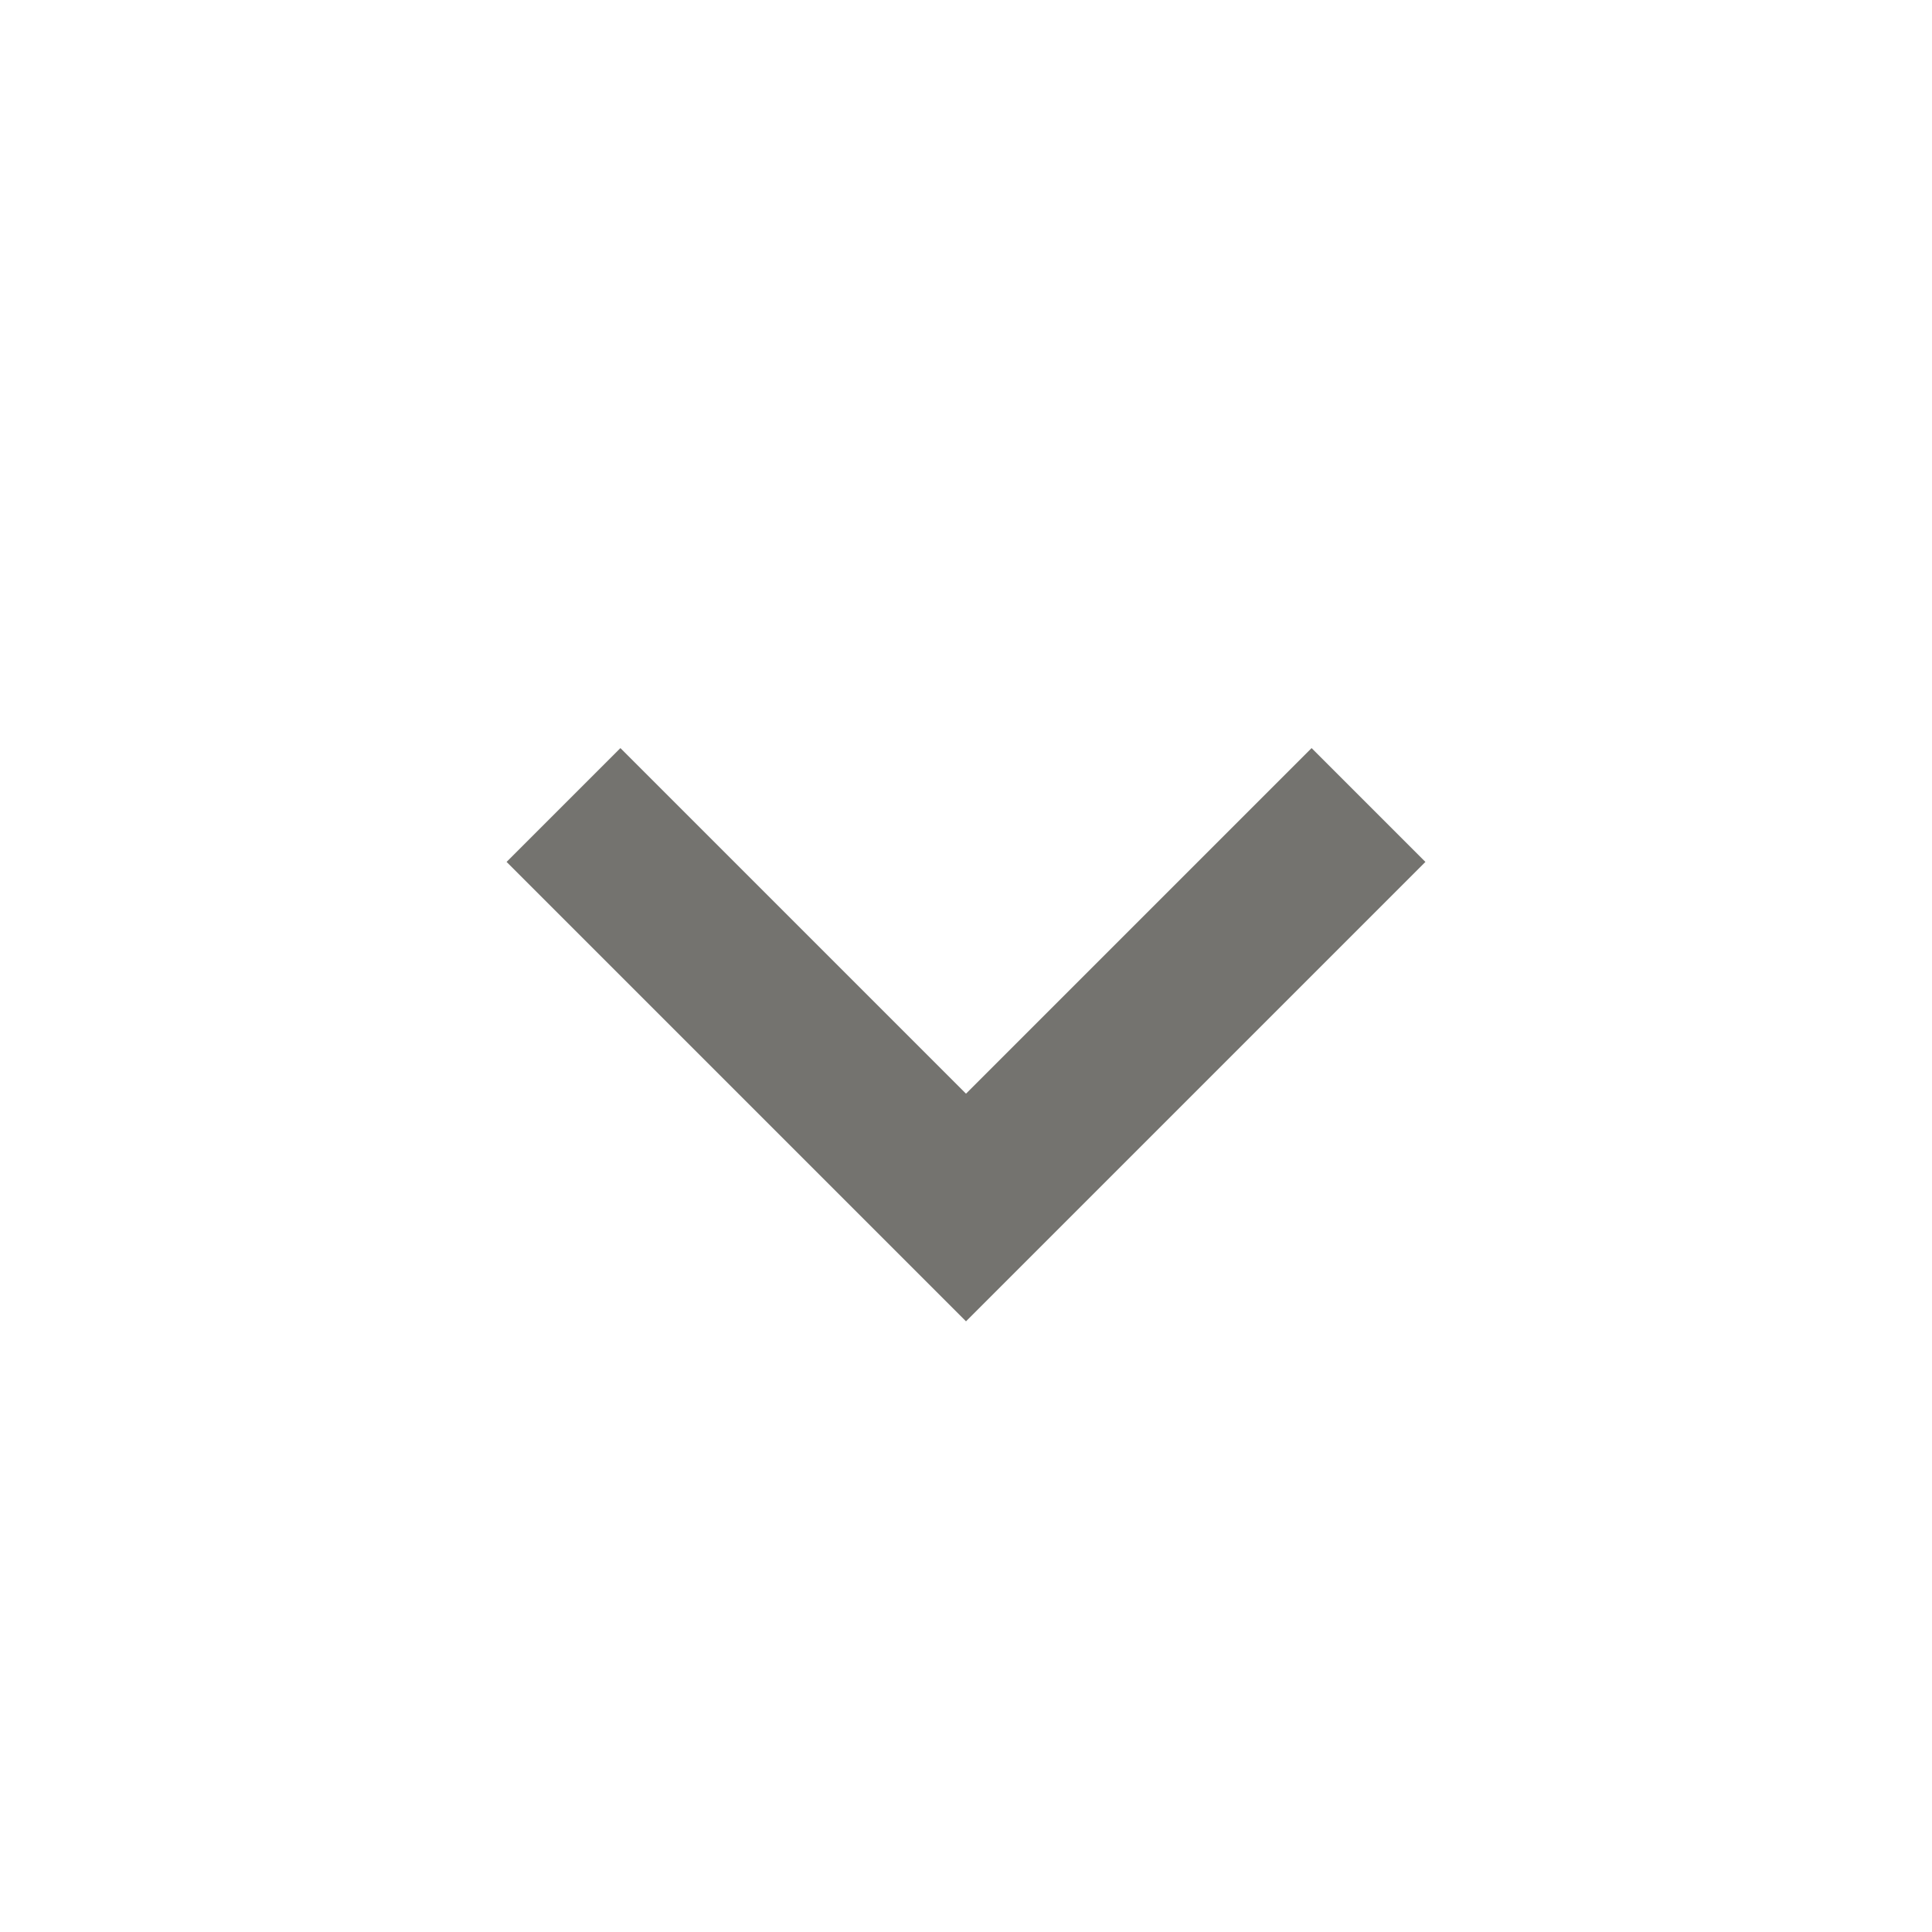
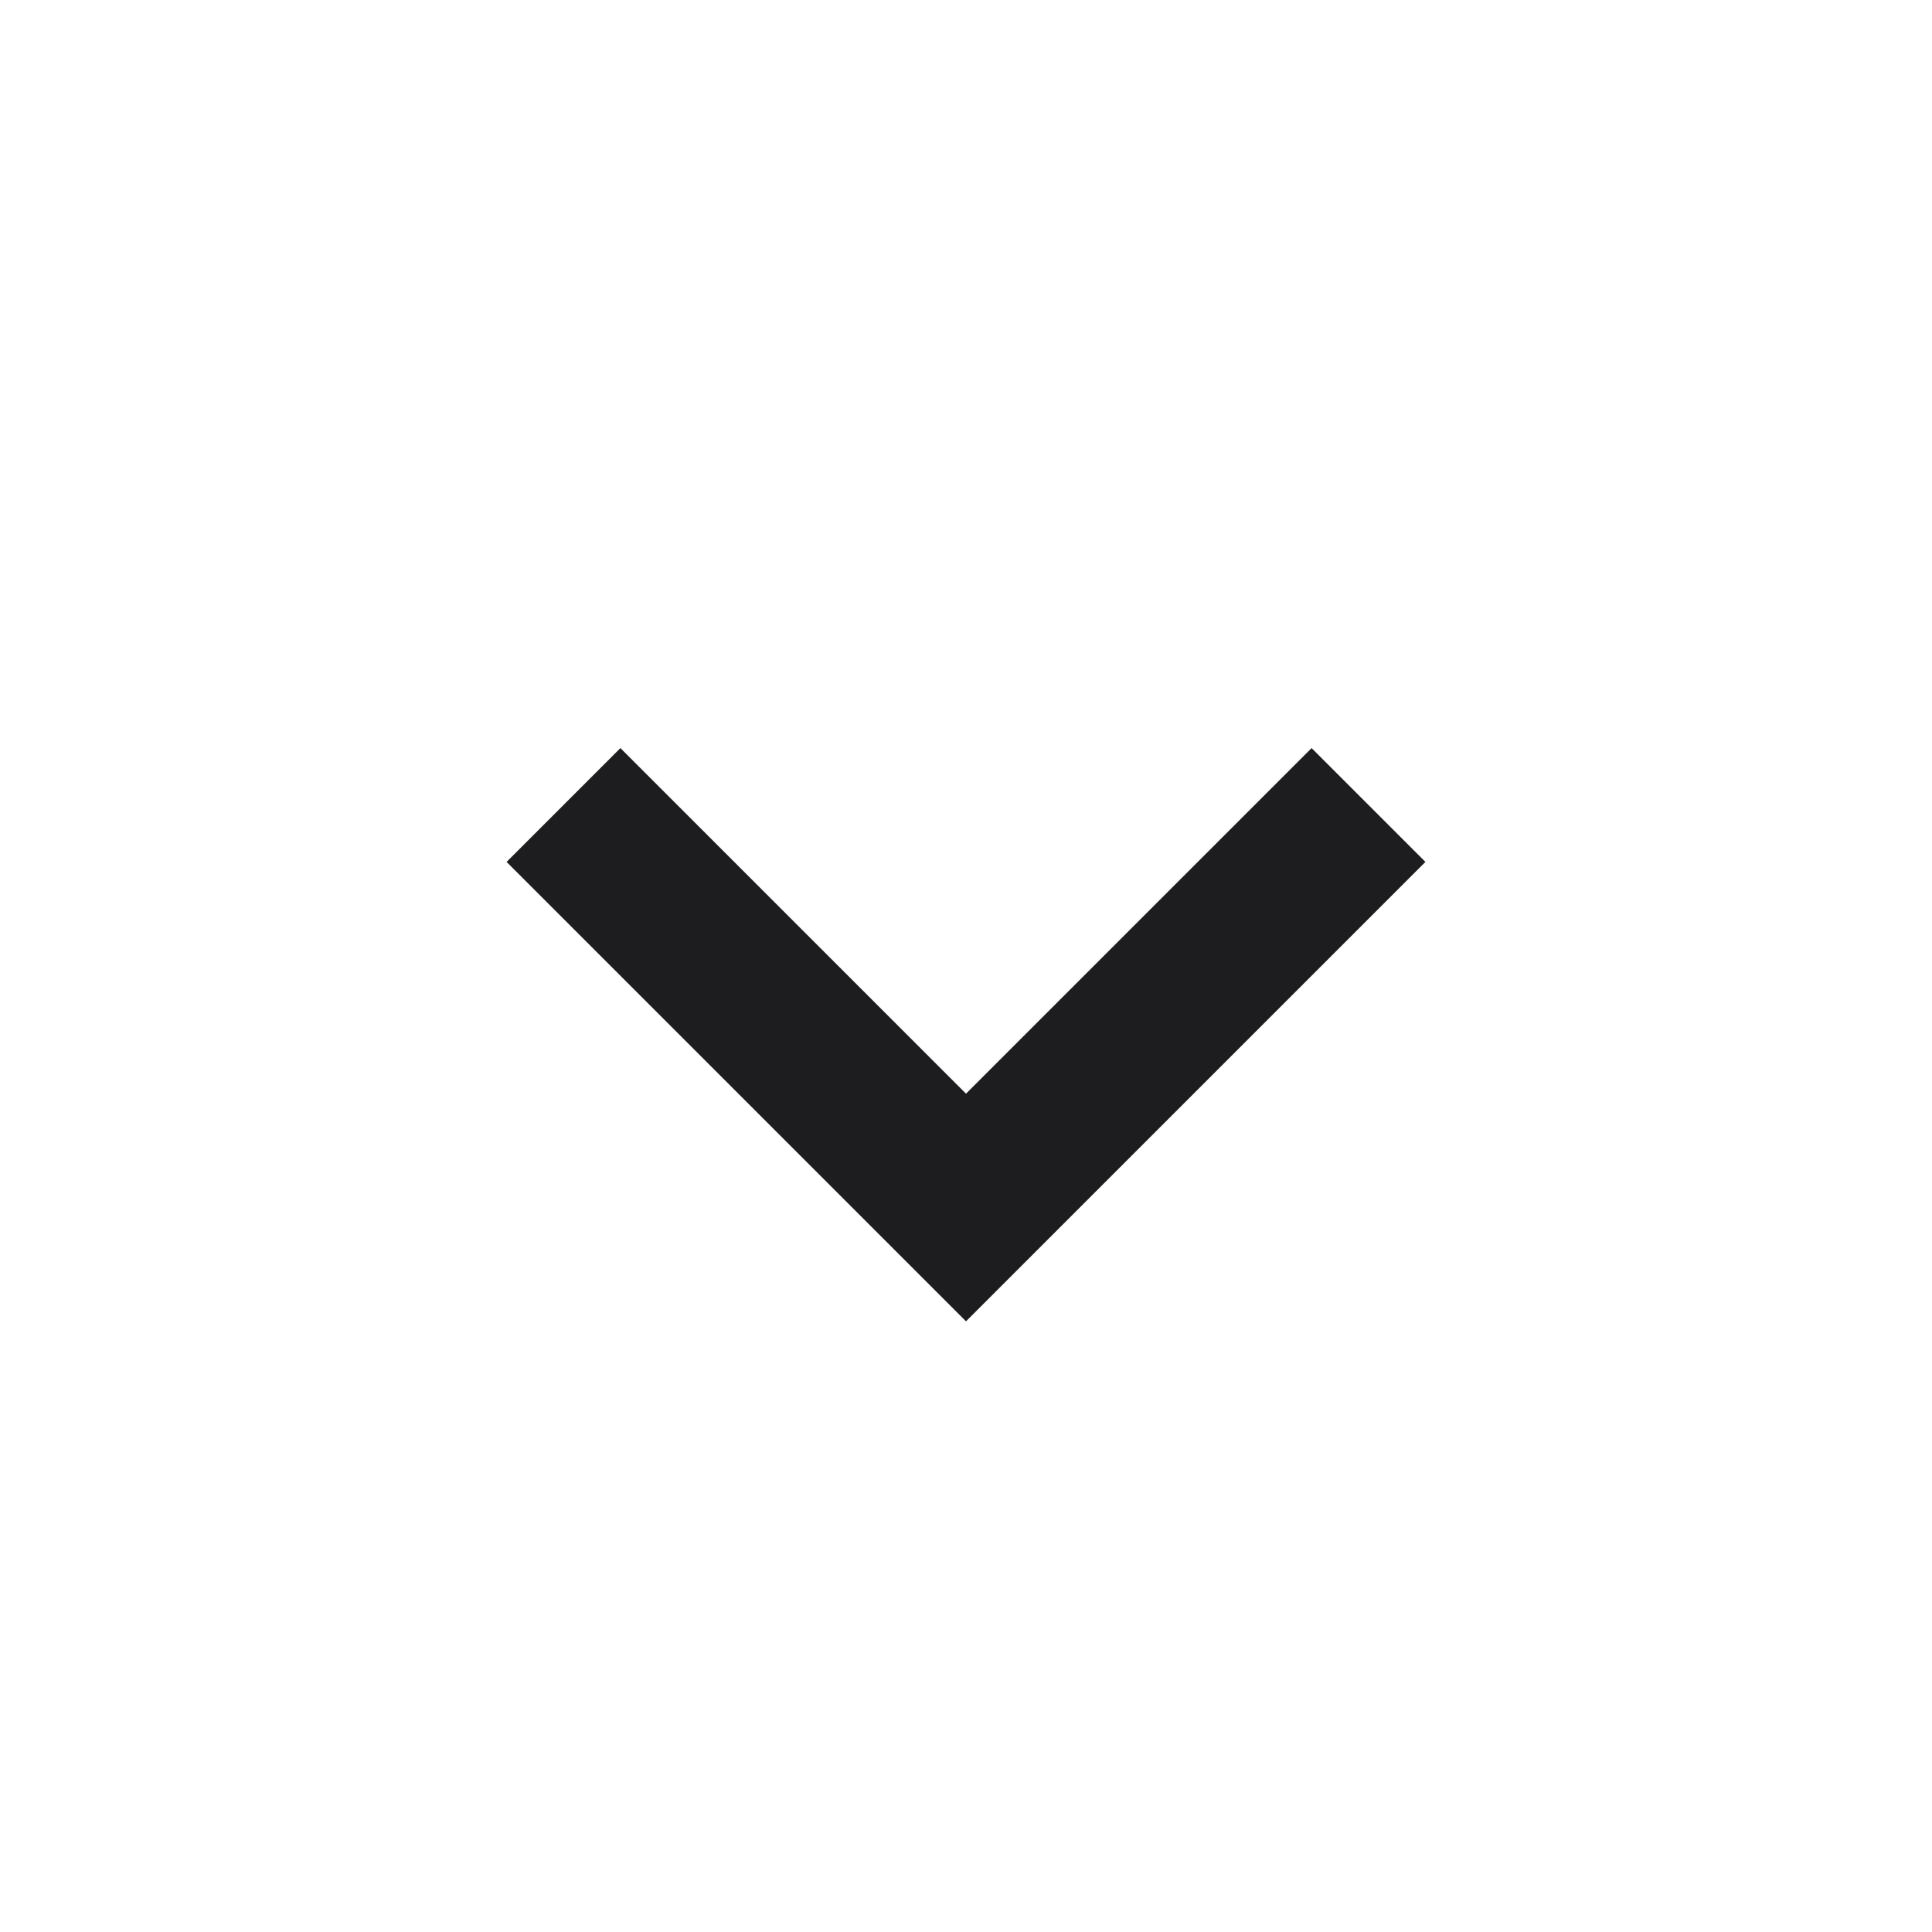
- <svg xmlns="http://www.w3.org/2000/svg" width="24" height="24" viewBox="0 0 24 24" style="fill: rgba(55, 53, 47, 0.688);transform: ;msFilter:;">
+ <svg xmlns="http://www.w3.org/2000/svg" width="24" height="24" viewBox="0 0 24 24" style="fill: #1d1d1f;transform: ;msFilter:;">
  <path d="M16.293 9.293 12 13.586 7.707 9.293l-1.414 1.414L12 16.414l5.707-5.707z" />
</svg>
